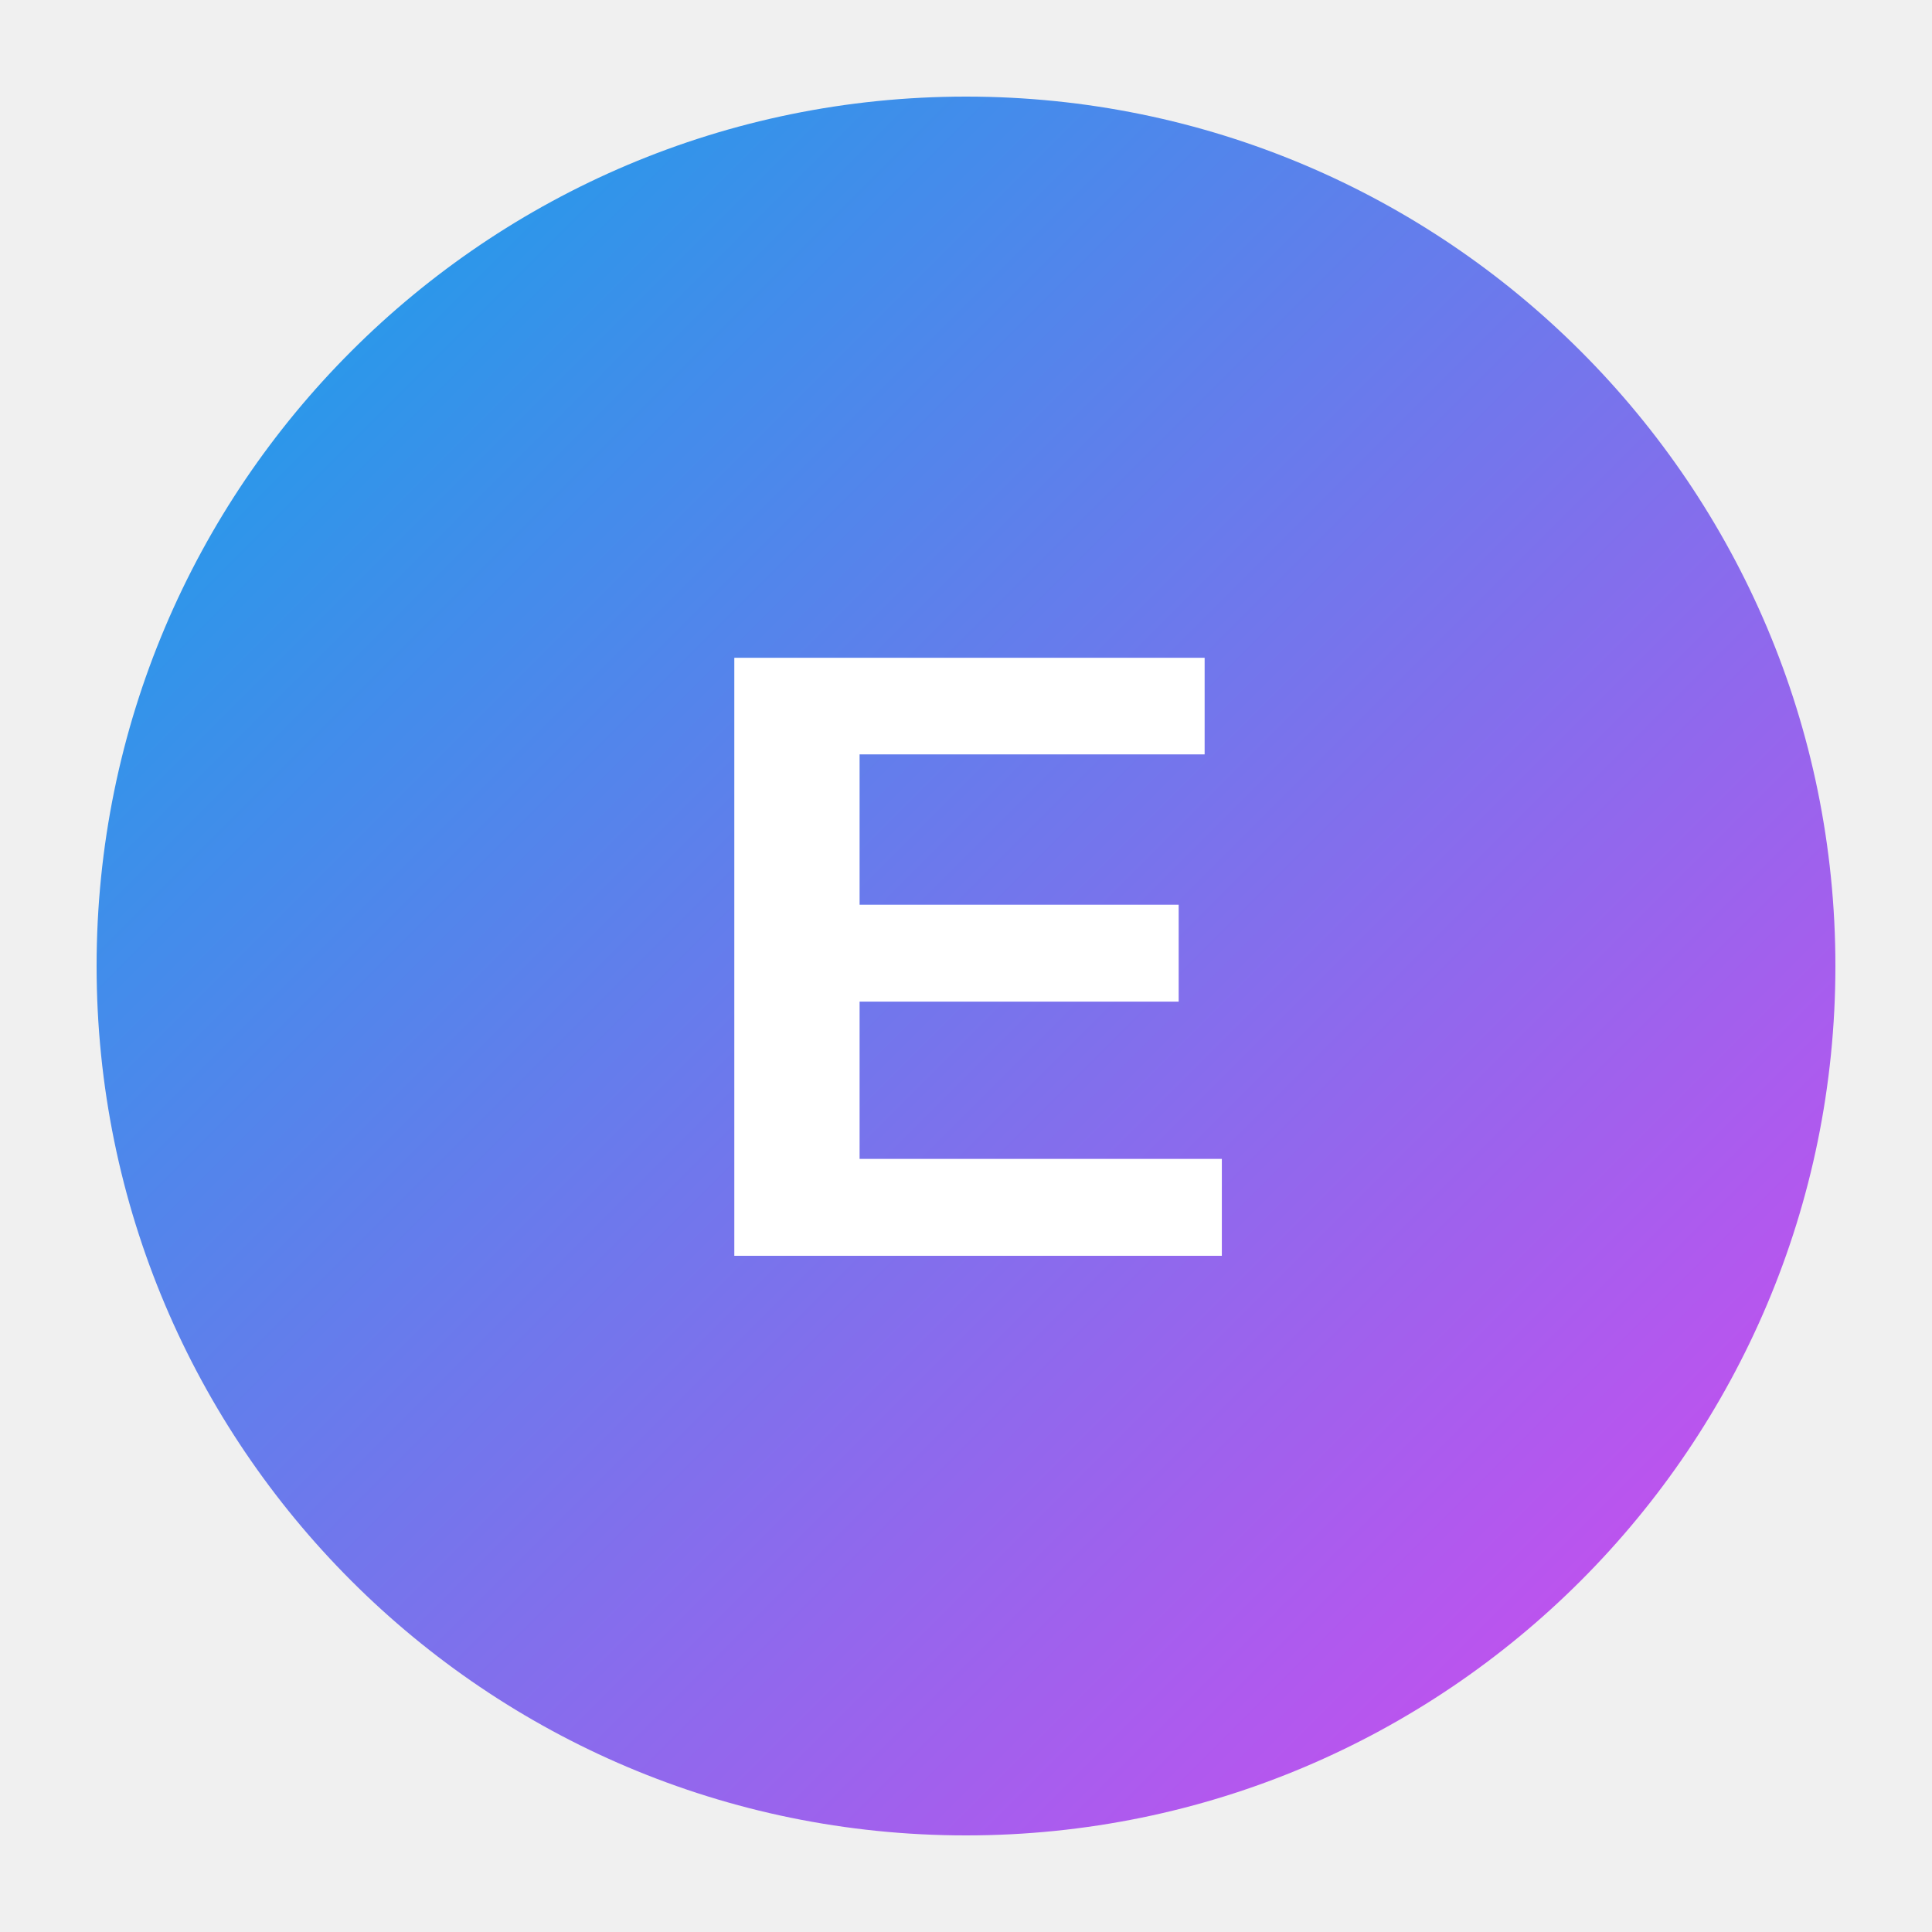
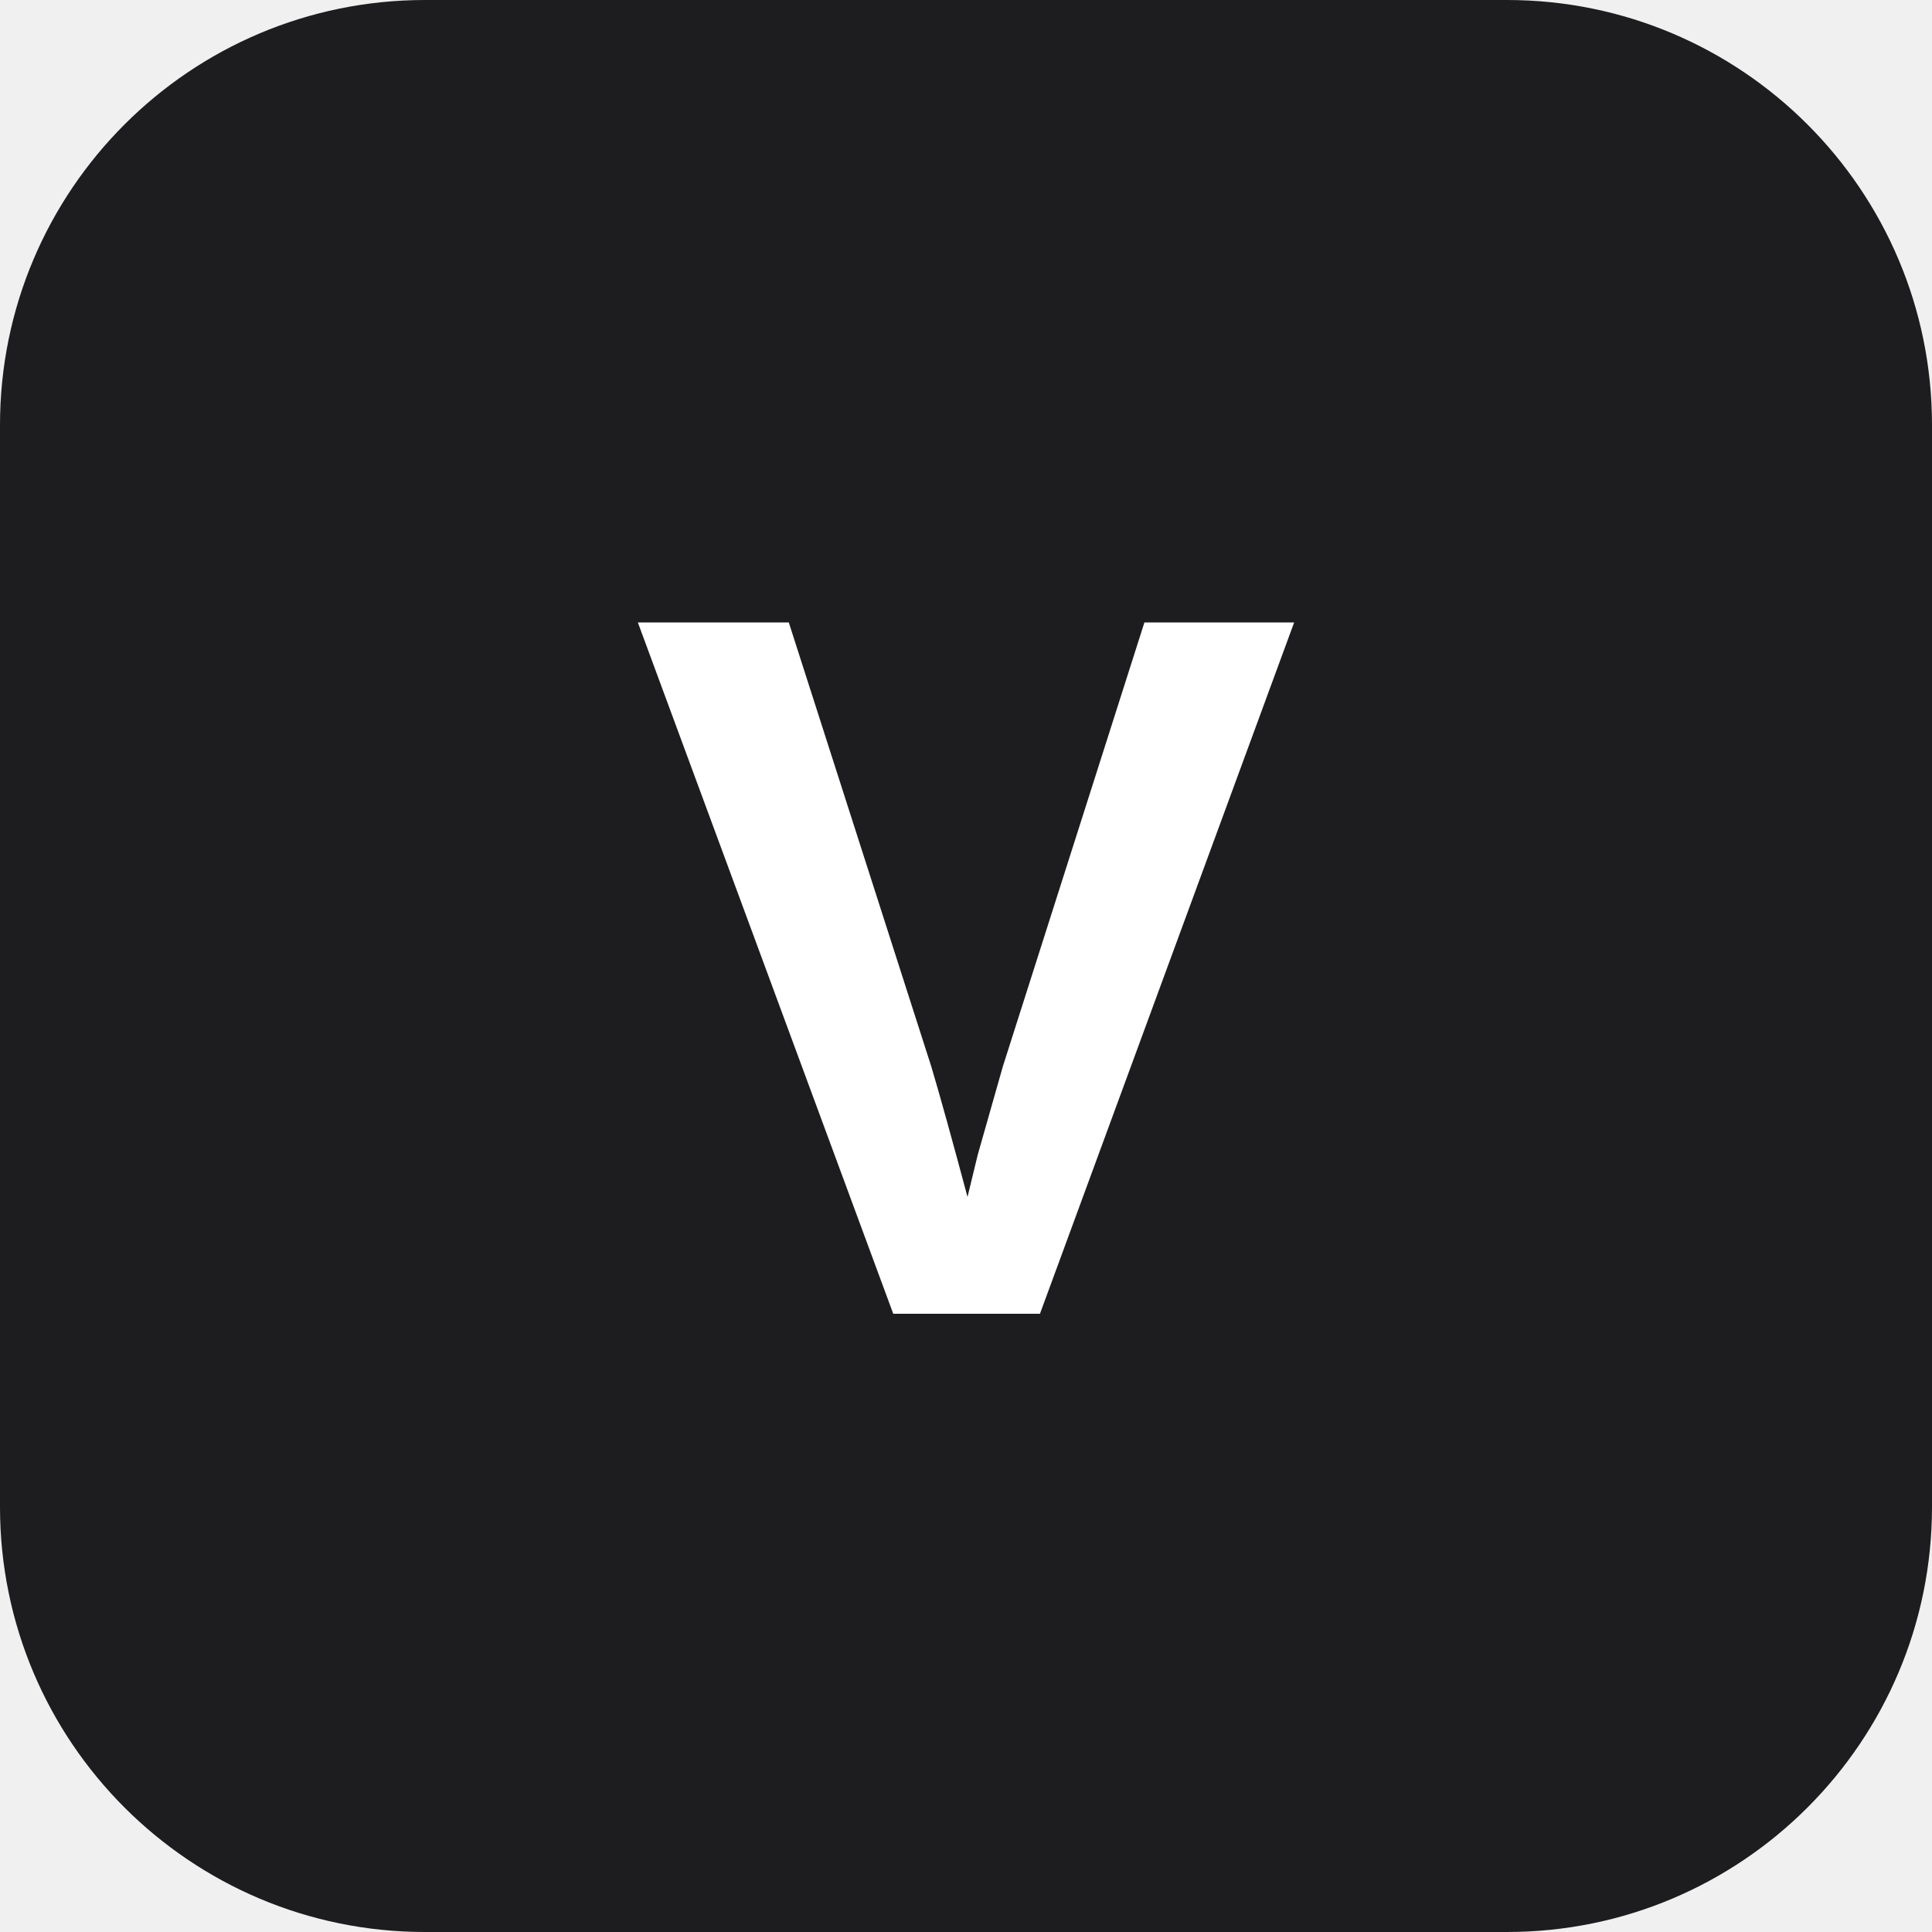
<svg xmlns="http://www.w3.org/2000/svg" viewBox="0 0 100 100">
-   <defs>
-     <linearGradient id="grad" x1="0%" y1="0%" x2="100%" y2="100%">
-       <stop offset="0%" style="stop-color:#0ea5e9;stop-opacity:1" />
-       <stop offset="100%" style="stop-color:#d946ef;stop-opacity:1" />
-     </linearGradient>
-   </defs>
-   <circle cx="50" cy="50" r="45" fill="url(#grad)" />
-   <text x="50" y="65" font-size="45" text-anchor="middle" fill="white" font-family="Arial" font-weight="bold">E</text>
+   <rect width="100" height="100" rx="22" fill="#1d1d1f" />
+   <text x="50" y="68" font-size="52" text-anchor="middle" fill="white" font-family="-apple-system, BlinkMacSystemFont, 'SF Pro Display', 'Inter Tight', Arial, sans-serif" font-weight="700">V</text>
</svg>
